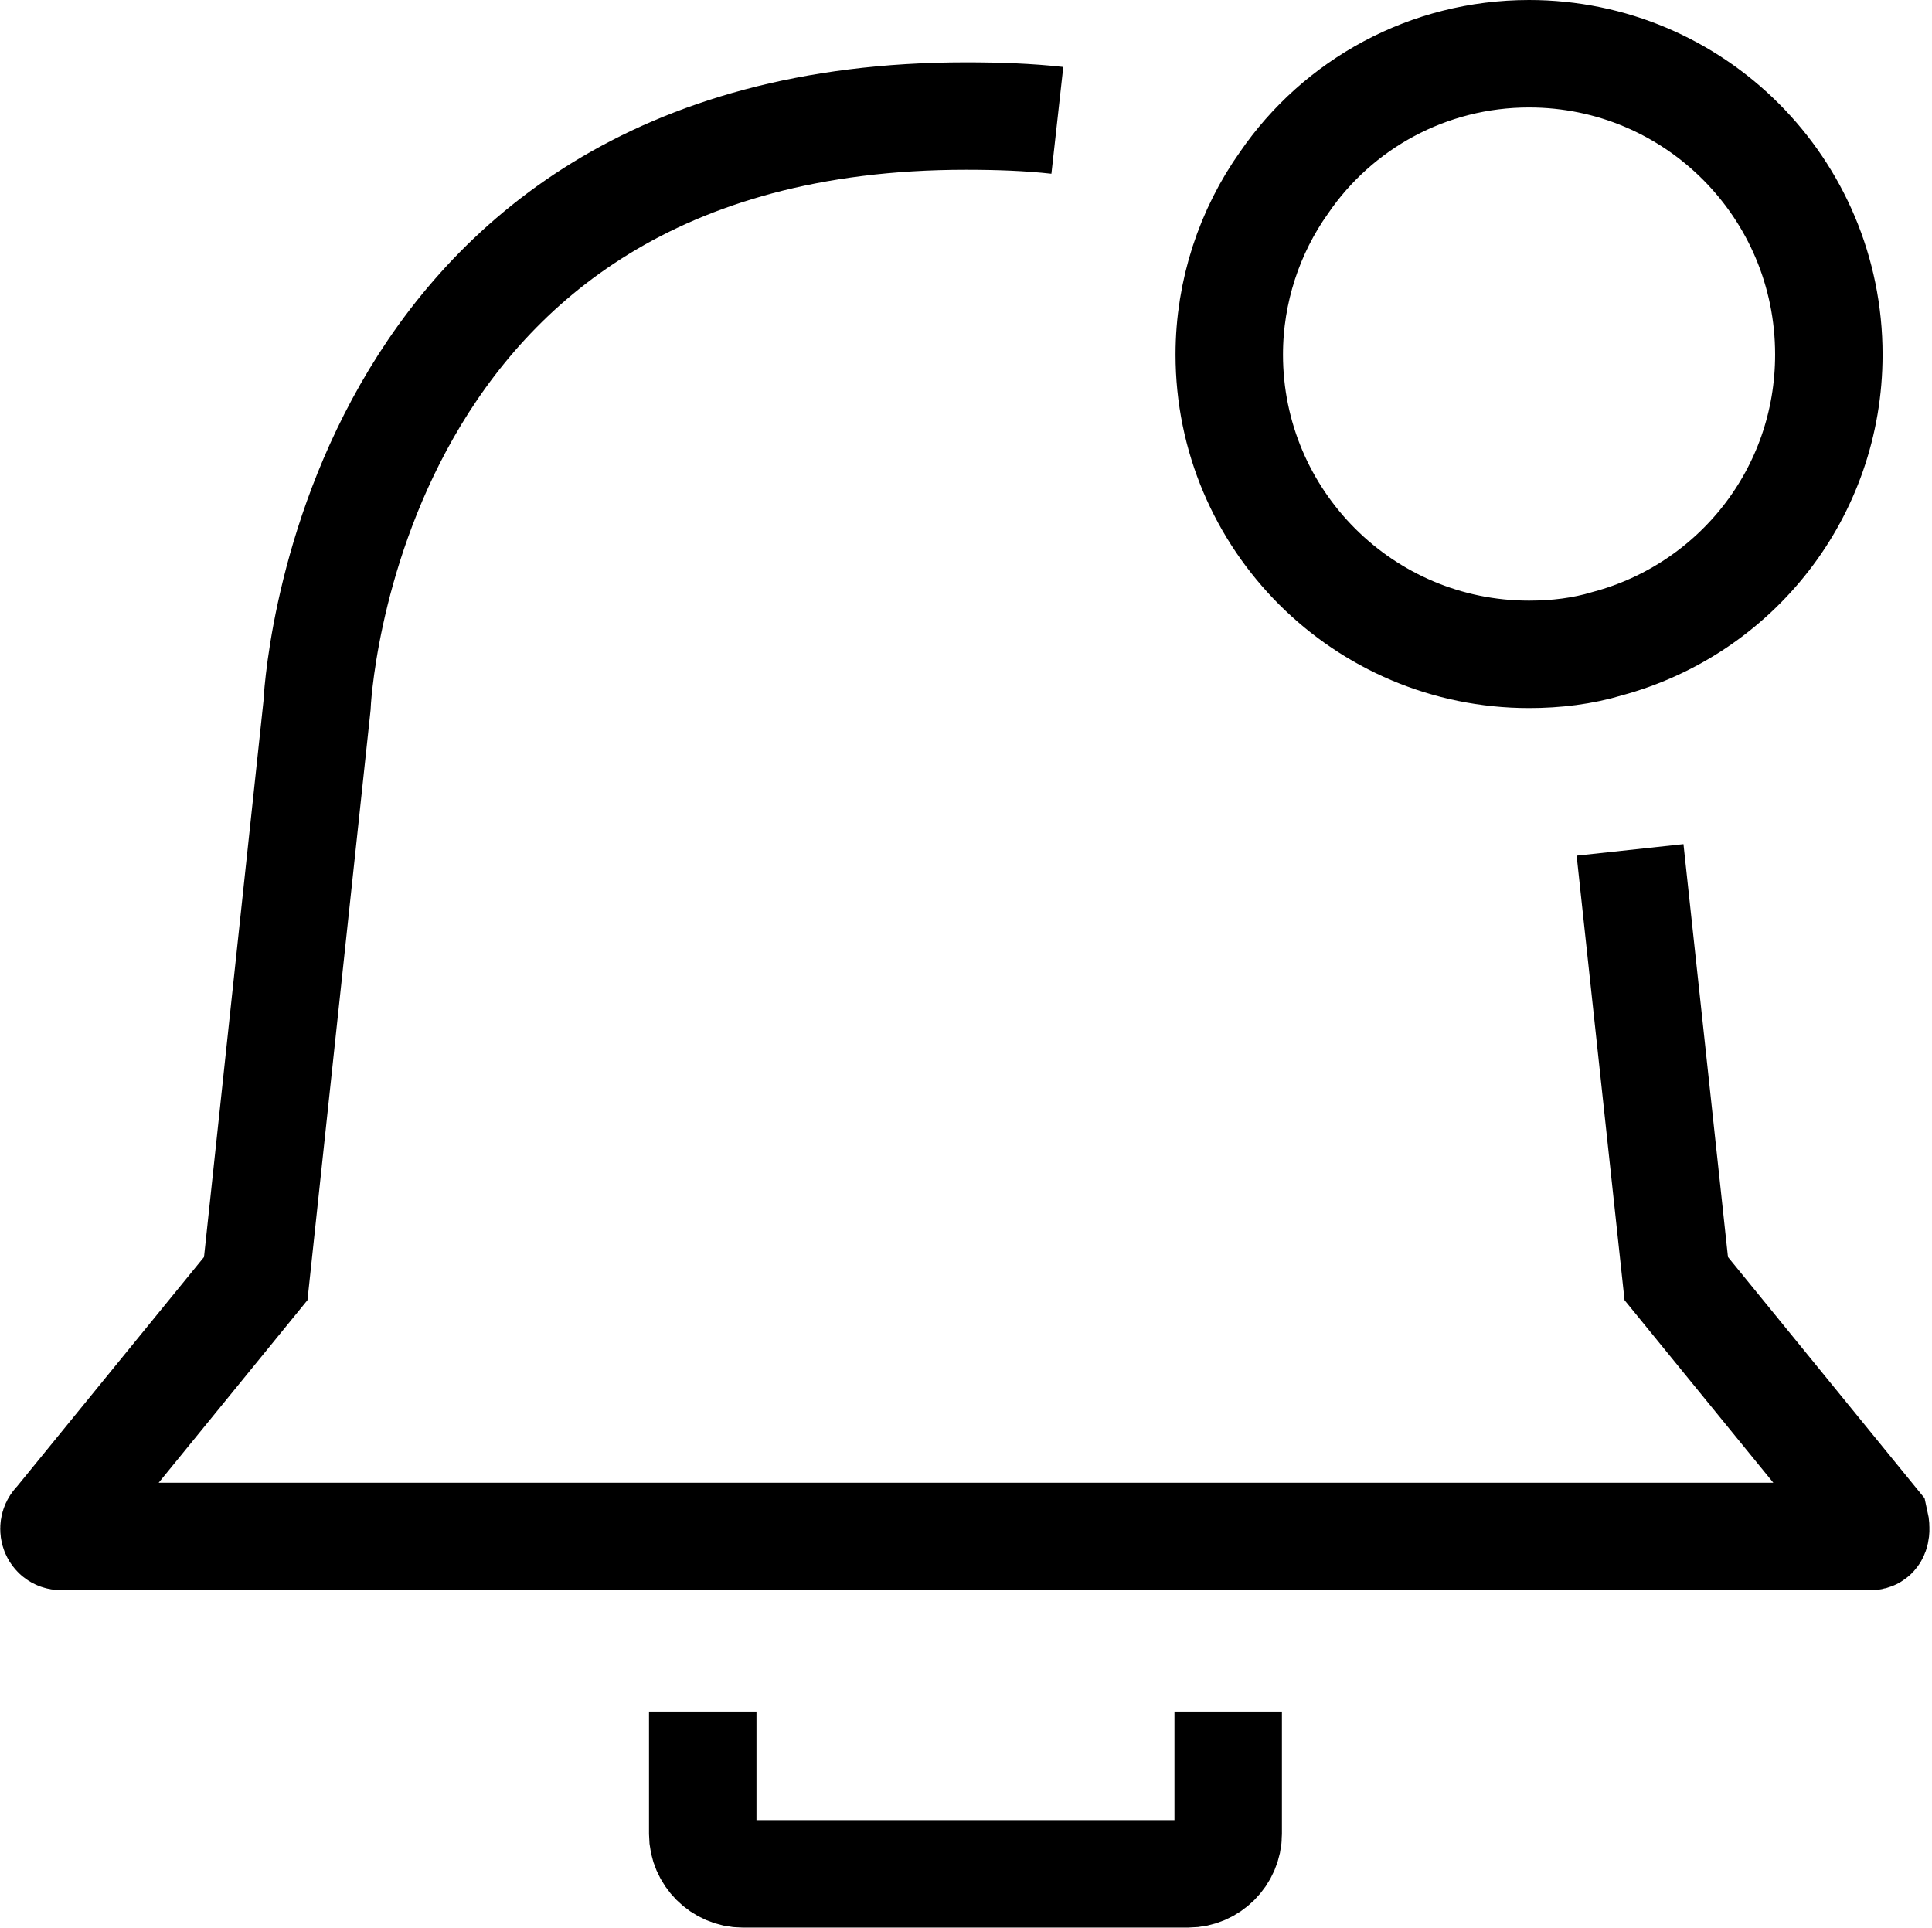
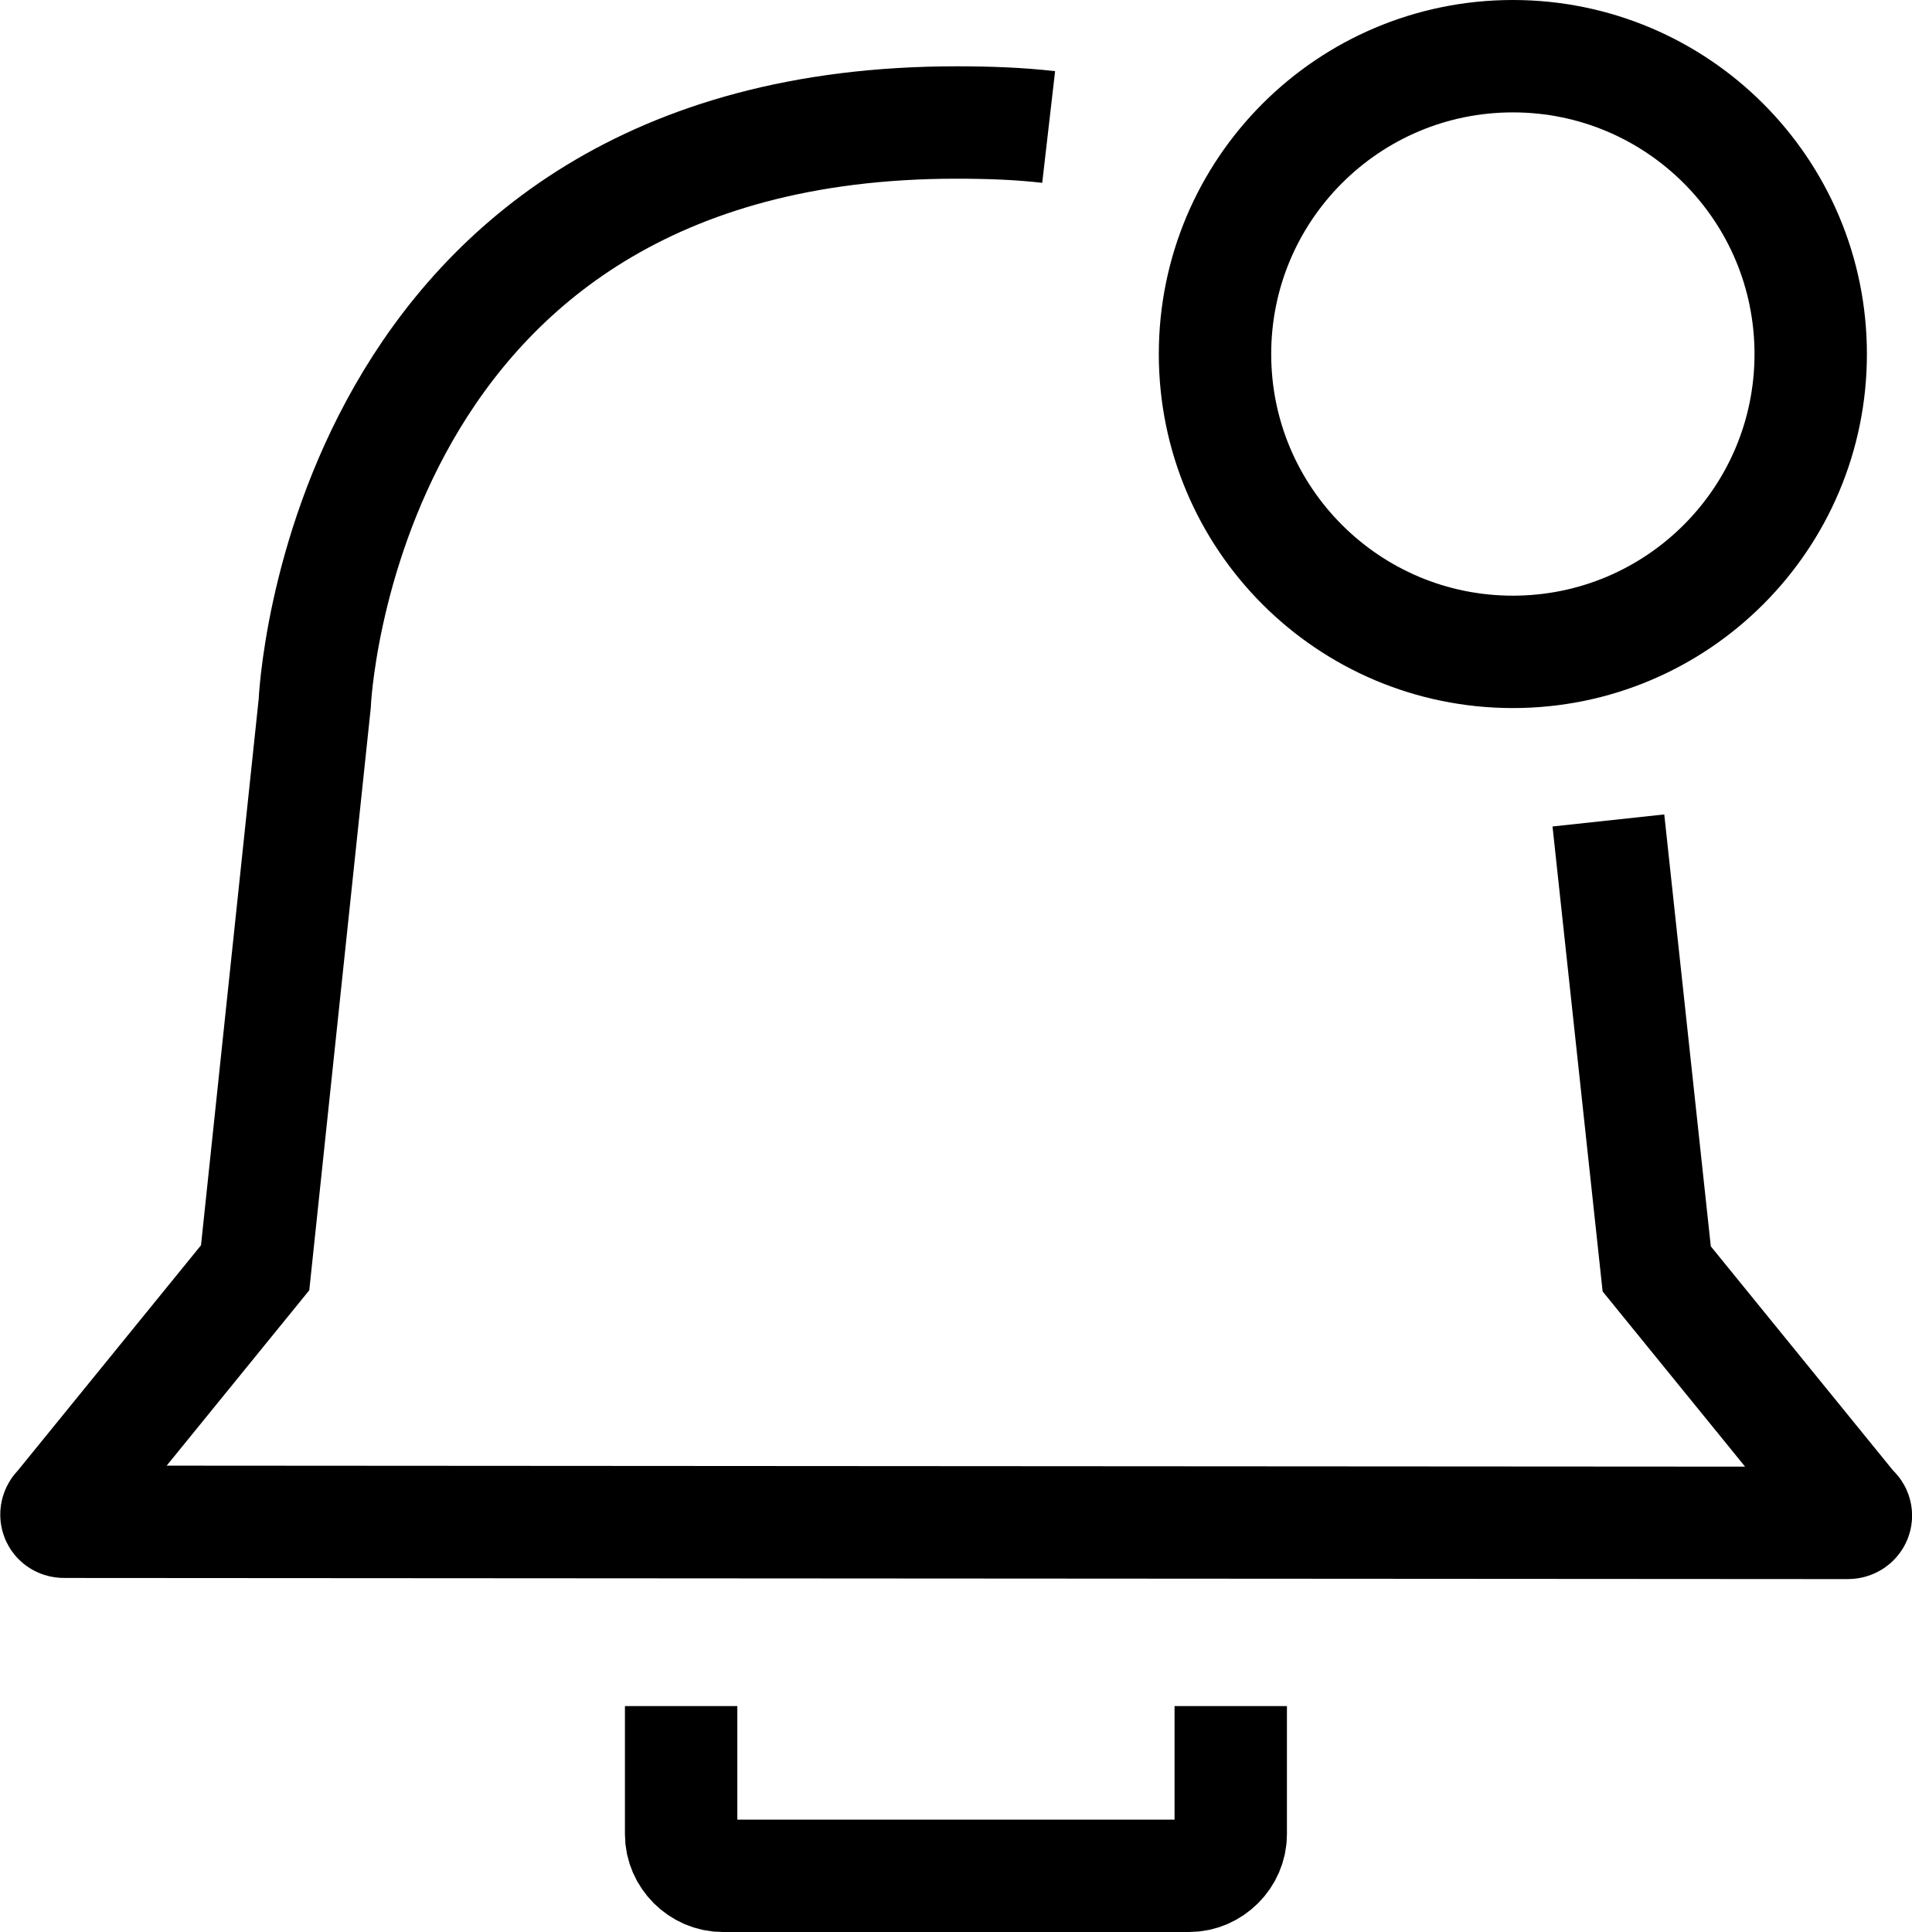
- <svg xmlns="http://www.w3.org/2000/svg" id="Layer_1" data-name="Layer 1" viewBox="0 0 17.98 17.94">
+ <svg xmlns="http://www.w3.org/2000/svg" id="Layer_1" data-name="Layer 1" viewBox="0 0 17.01 17.19">
  <defs>
    <style>
      .cls-1 {
        fill: none;
        stroke: #000;
        stroke-miterlimit: 10;
      }
    </style>
  </defs>
-   <path class="cls-1" d="m17.02,3.3c0,1.29-.87,2.37-2.06,2.69-.23.07-.48.1-.73.1-1.54,0-2.79-1.25-2.79-2.79,0-.59.19-1.15.51-1.6.5-.73,1.34-1.2,2.28-1.2,1.54,0,2.79,1.25,2.79,2.8Z" />
-   <path class="cls-1" d="m15.17,7.91l.43,3.99,1.85,2.27s.03.13-.04.13H.57c-.07,0-.09-.09-.04-.13l1.85-2.27.57-5.33s.22-5.49,6.04-5.49c.3,0,.58.01.85.04" />
-   <path class="cls-1" d="m6.54,15.93v1.14c0,.2.17.37.37.37h4.15c.2,0,.37-.17.37-.37v-1.14" />
+   <g>
+     <path class="cls-1" d="m14.31,7.3l.43,3.99,1.74,2.14c.06.04.03.12-.04.12h-.01s-15.86-.01-15.86-.01c-.07,0-.09-.08-.04-.12l1.74-2.14.53-5.02s.21-5.17,5.71-5.17c.29,0,.56.01.82.04" />
+     <path class="cls-1" d="m6.06,15.18v1.14c0,.2.17.37.37.37h4.15c.2,0,.37-.17.37-.37v-1.14" />
+   </g>
+   <circle class="cls-1" cx="13.46" cy="3.15" r="2.65" />
</svg>
